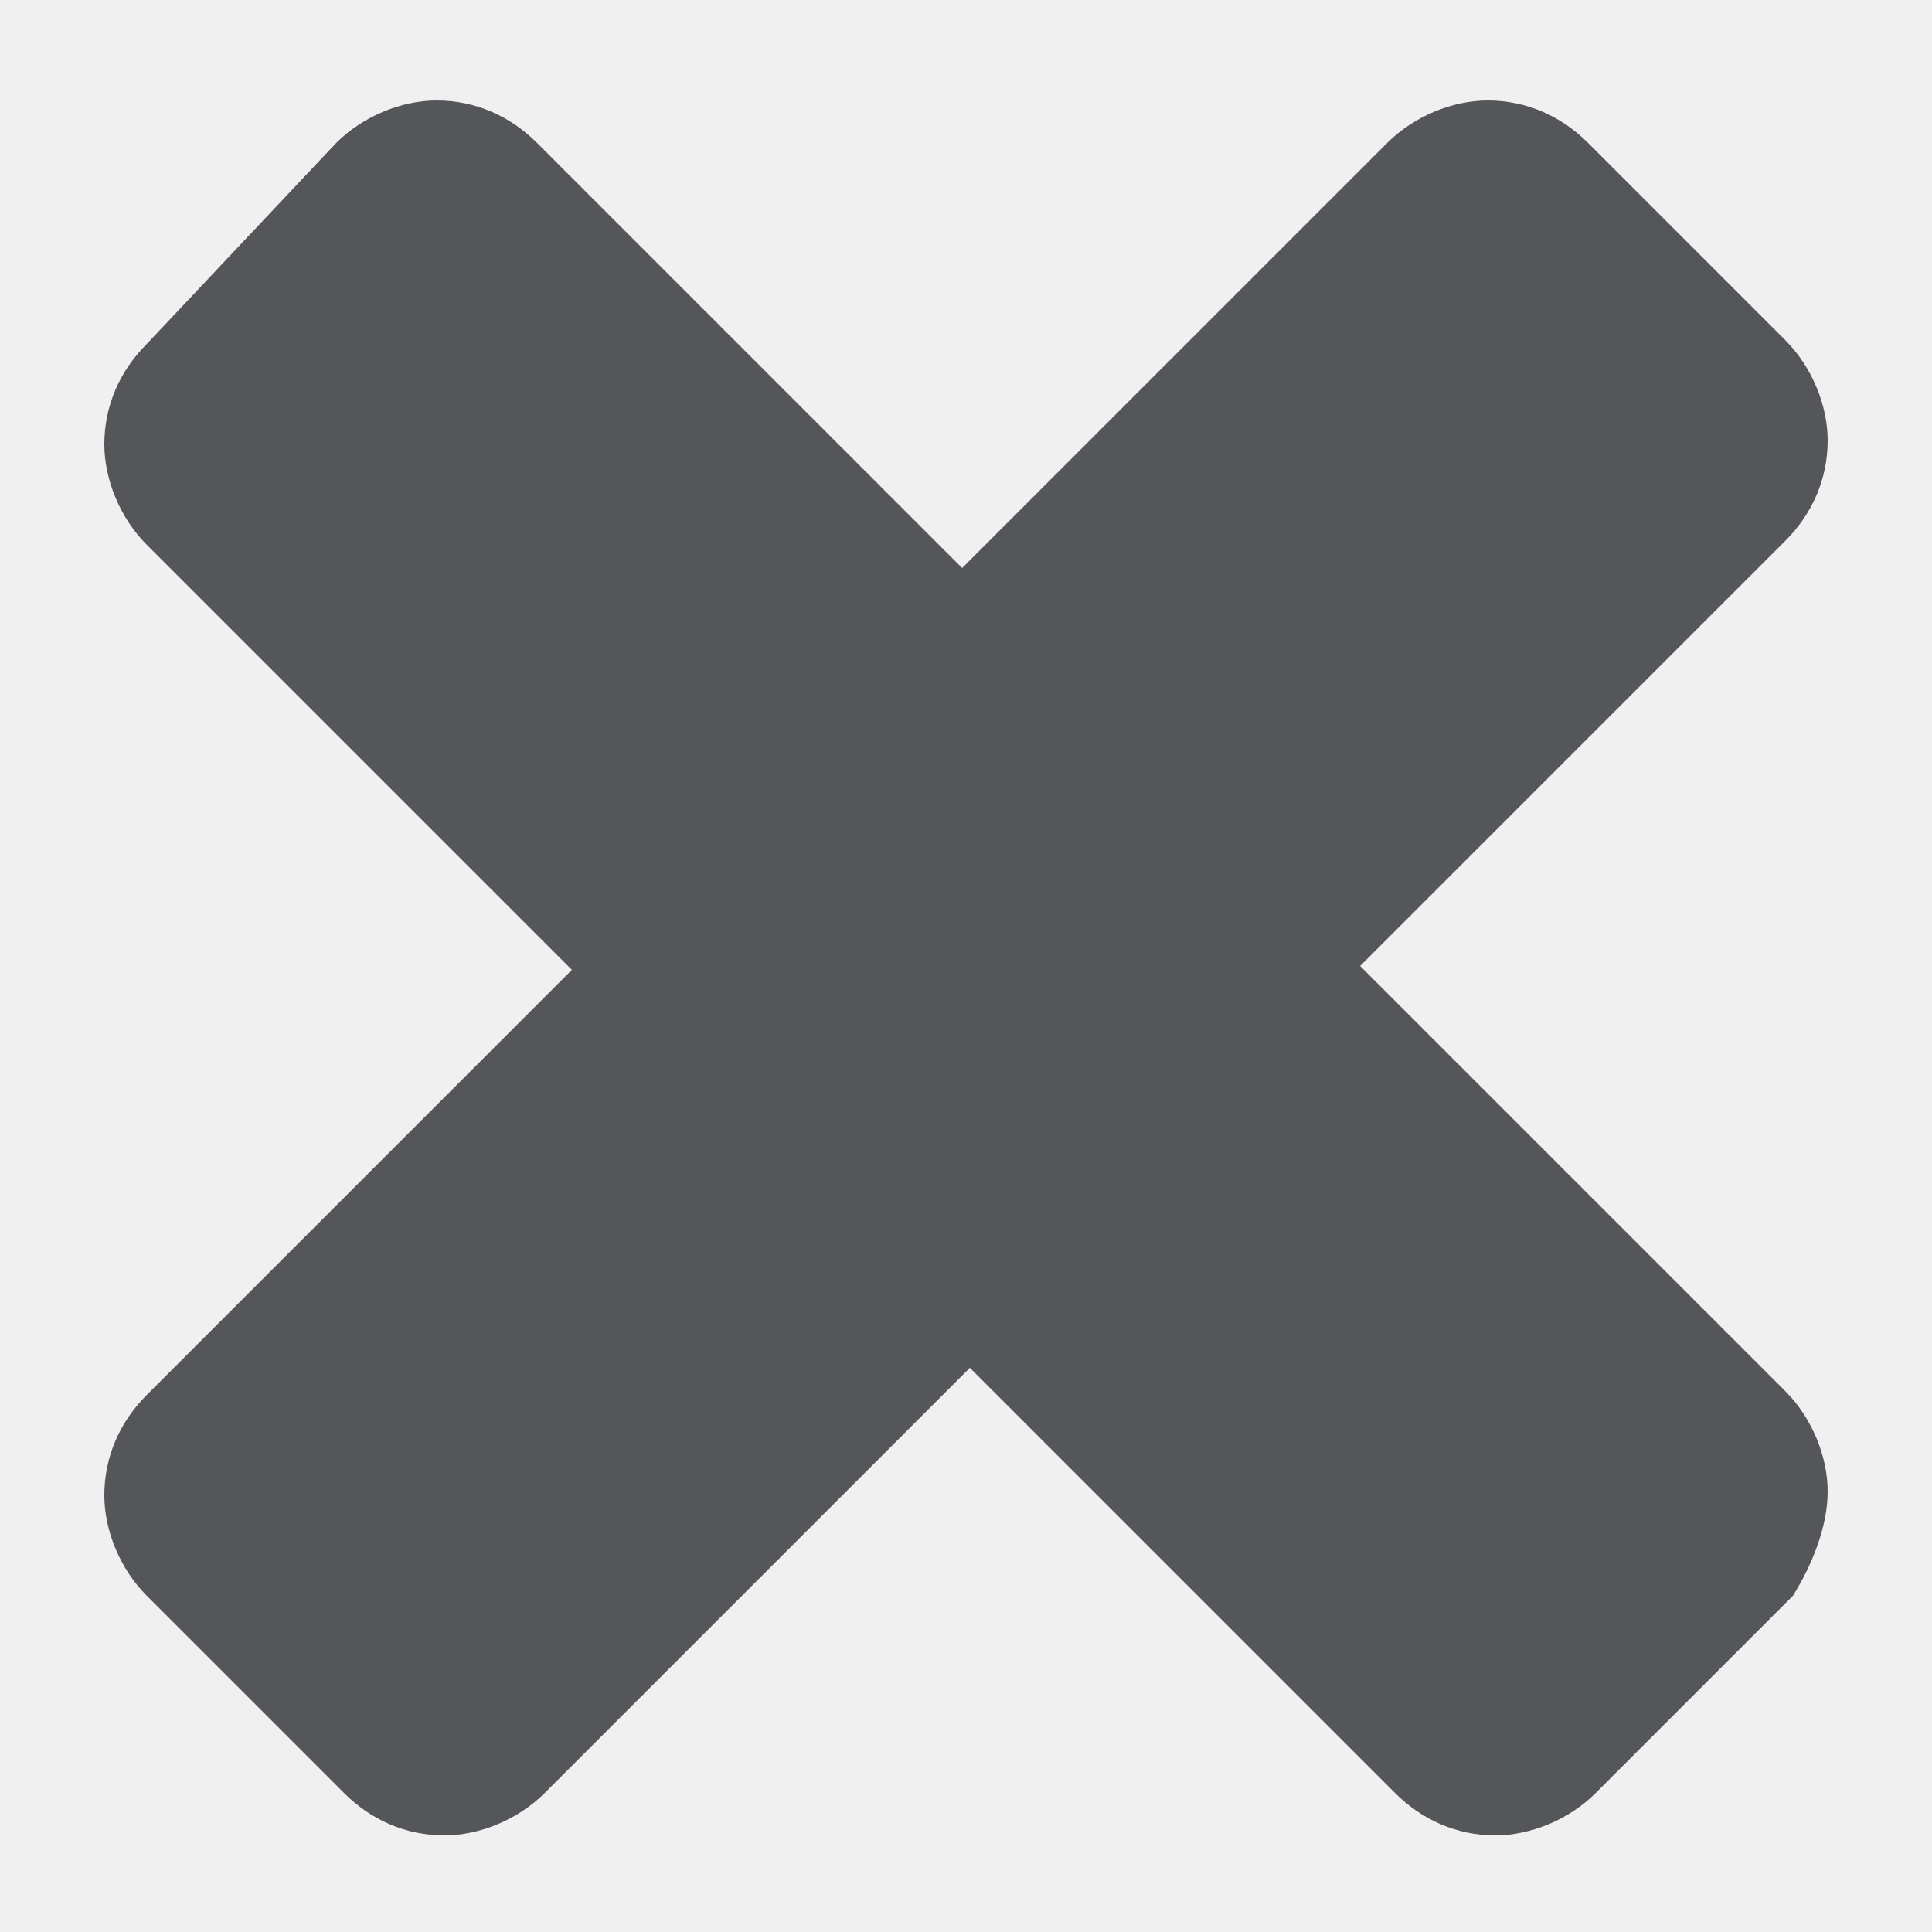
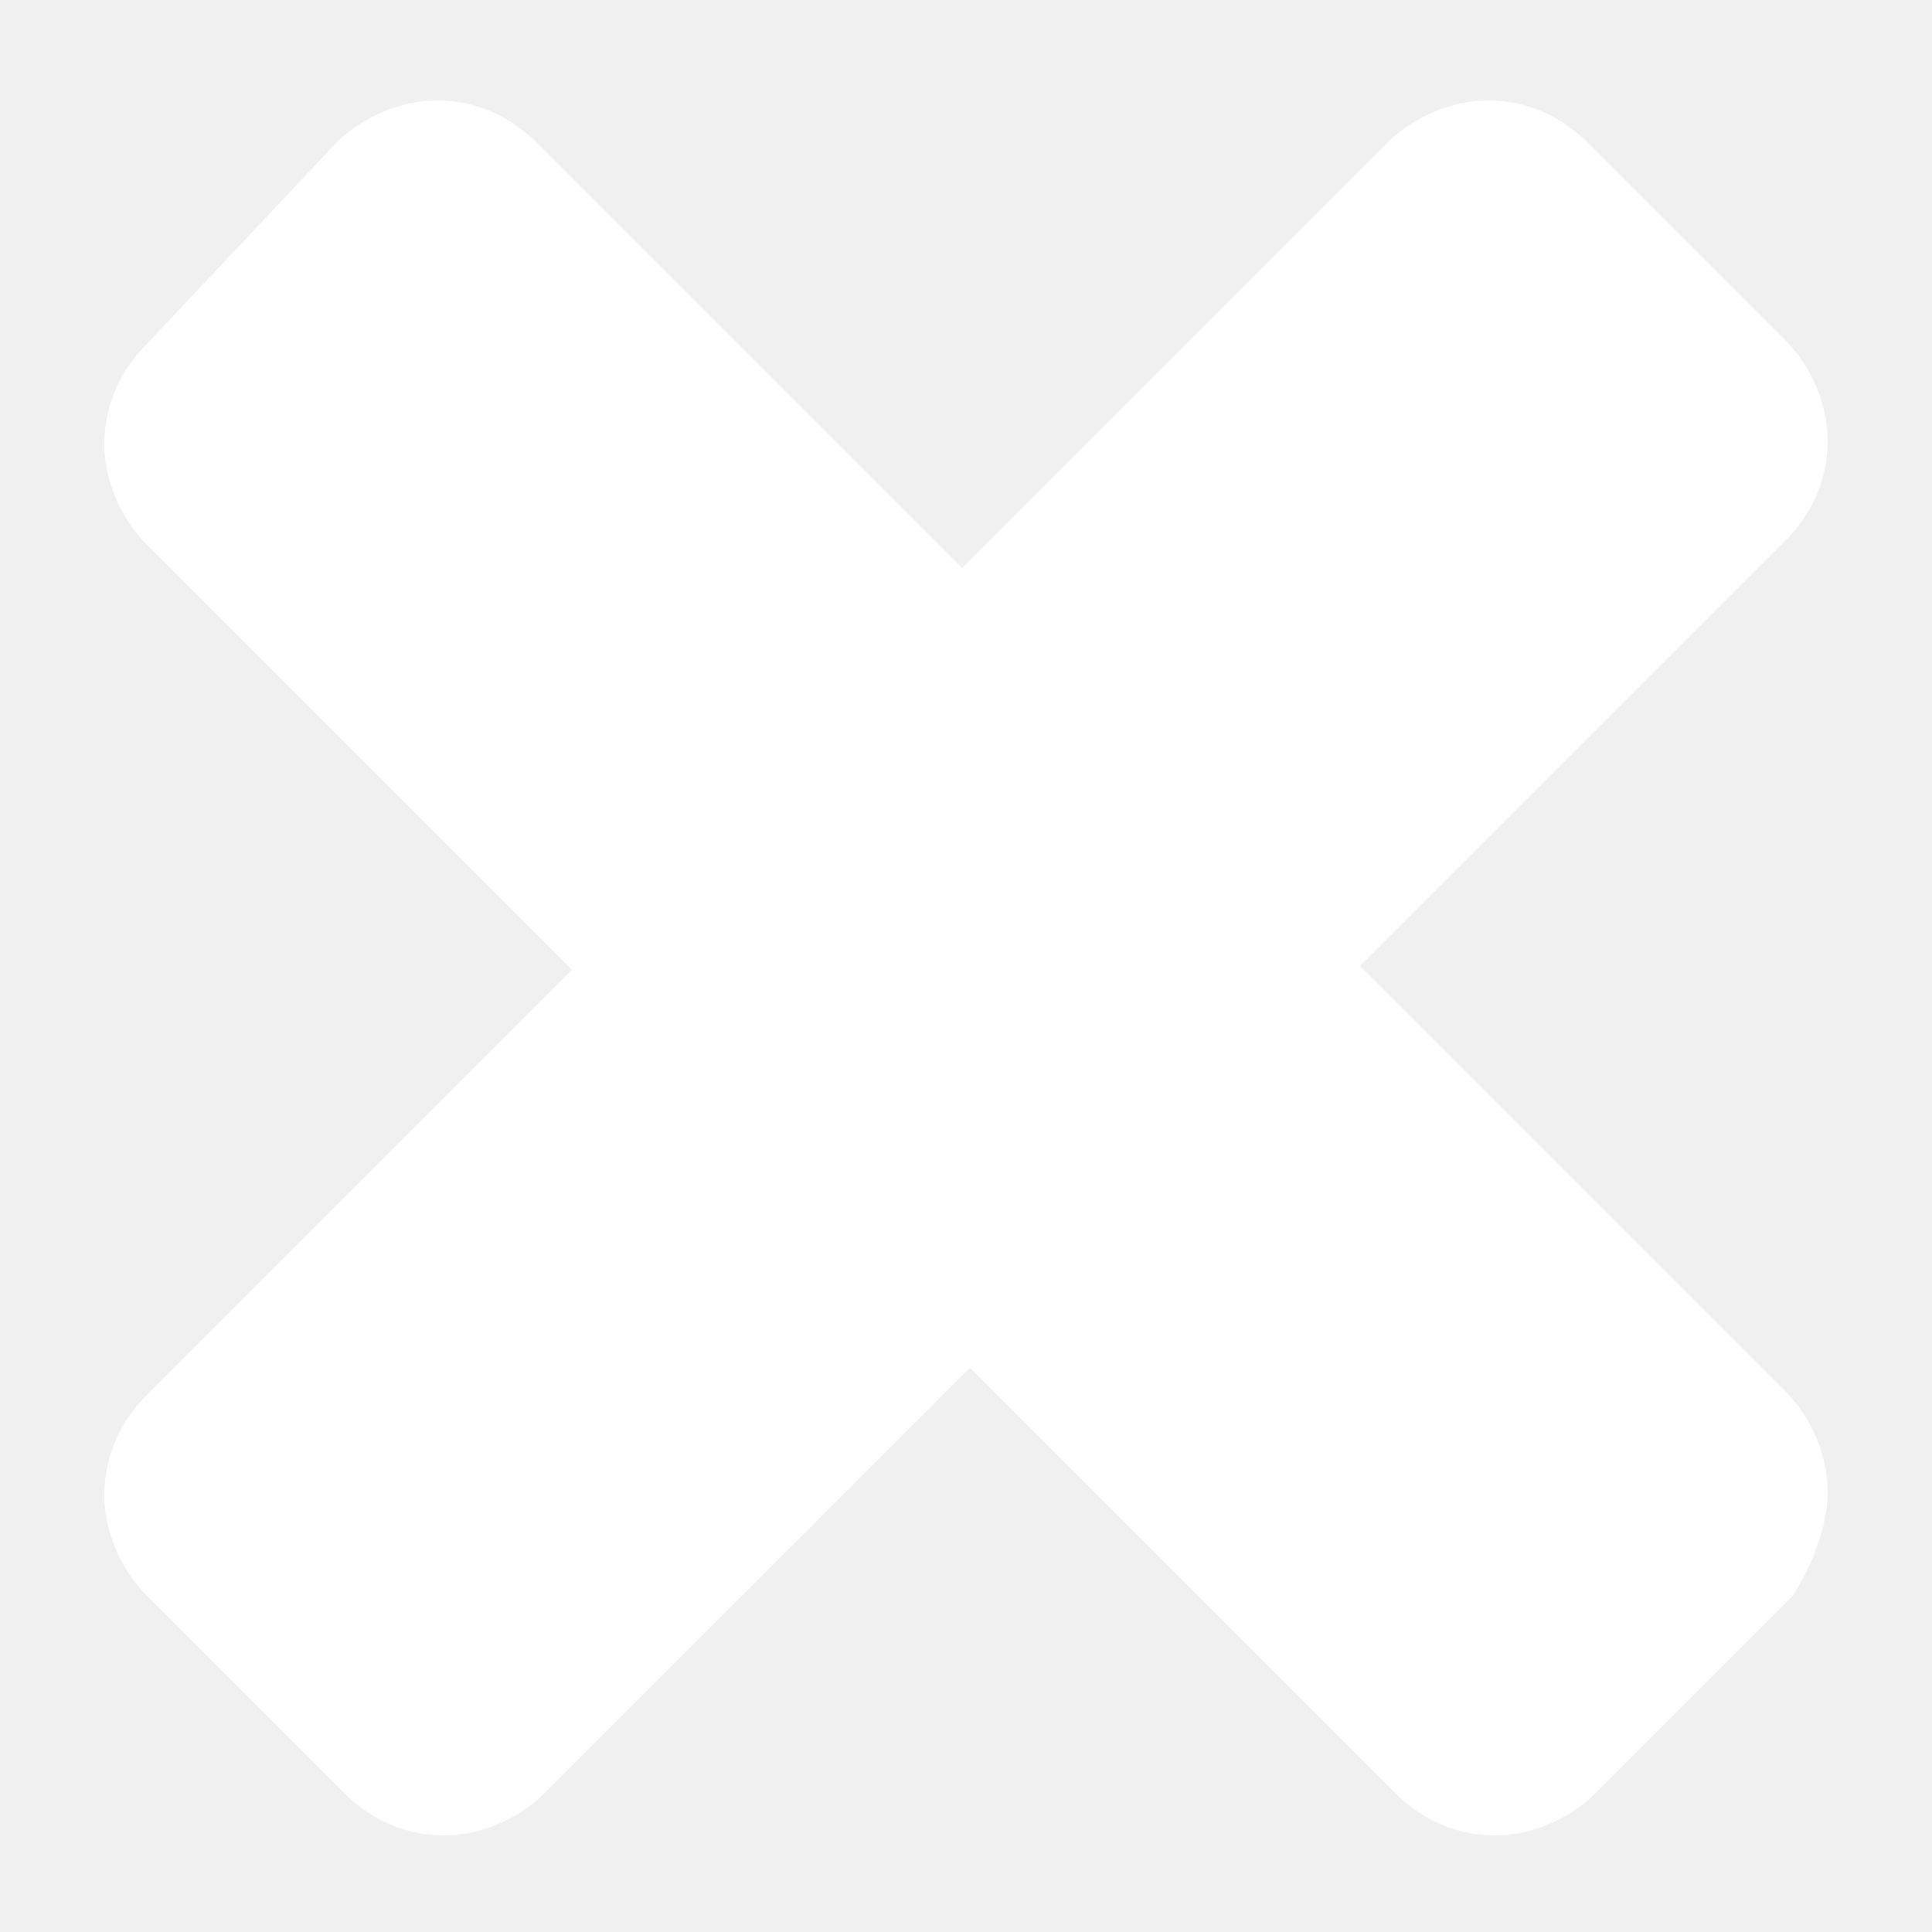
<svg xmlns="http://www.w3.org/2000/svg" viewBox="0 0 50 50">
-   <path fill="#55565A" d="M47.3,38.6c0-0.9-0.4-1.9-1.1-2.6l-11-11l11-11c0.7-0.7,1.1-1.6,1.1-2.6c0-0.9-0.4-1.9-1.1-2.6l-5.1-5.1 c-0.7-0.7-1.6-1.1-2.6-1.1c-0.9,0-1.9,0.4-2.6,1.1l-11,11l-11-11c-0.7-0.7-1.6-1.1-2.6-1.1c-0.9,0-1.9,0.4-2.6,1.1L3.8,8.9 c-0.7,0.7-1.1,1.6-1.1,2.6c0,0.9,0.4,1.9,1.1,2.6l11,11l-11,11c-0.7,0.7-1.1,1.6-1.1,2.6c0,0.9,0.4,1.9,1.1,2.6l5.1,5.1 c0.7,0.7,1.6,1.1,2.6,1.1c0.9,0,1.9-0.4,2.6-1.1l11-11l11,11c0.7,0.7,1.6,1.1,2.6,1.1c0.9,0,1.9-0.4,2.6-1.1l5.1-5.1 C46.9,40.5,47.3,39.5,47.3,38.6z" />
+   <path fill="#ffffff" d="M47.3,38.6c0-0.9-0.4-1.9-1.1-2.6l-11-11l11-11c0.7-0.7,1.1-1.6,1.1-2.6c0-0.9-0.4-1.9-1.1-2.6l-5.1-5.1 c-0.7-0.7-1.6-1.1-2.6-1.1c-0.9,0-1.9,0.4-2.6,1.1l-11,11l-11-11c-0.7-0.7-1.6-1.1-2.6-1.1c-0.9,0-1.9,0.4-2.6,1.1L3.8,8.9 c-0.7,0.7-1.1,1.6-1.1,2.6c0,0.9,0.4,1.9,1.1,2.6l11,11l-11,11c-0.7,0.7-1.1,1.6-1.1,2.6c0,0.9,0.4,1.9,1.1,2.6l5.1,5.1 c0.7,0.7,1.6,1.1,2.6,1.1c0.9,0,1.9-0.4,2.6-1.1l11-11l11,11c0.7,0.7,1.6,1.1,2.6,1.1c0.9,0,1.9-0.4,2.6-1.1l5.1-5.1 C46.9,40.5,47.3,39.5,47.3,38.6z" />
</svg>
